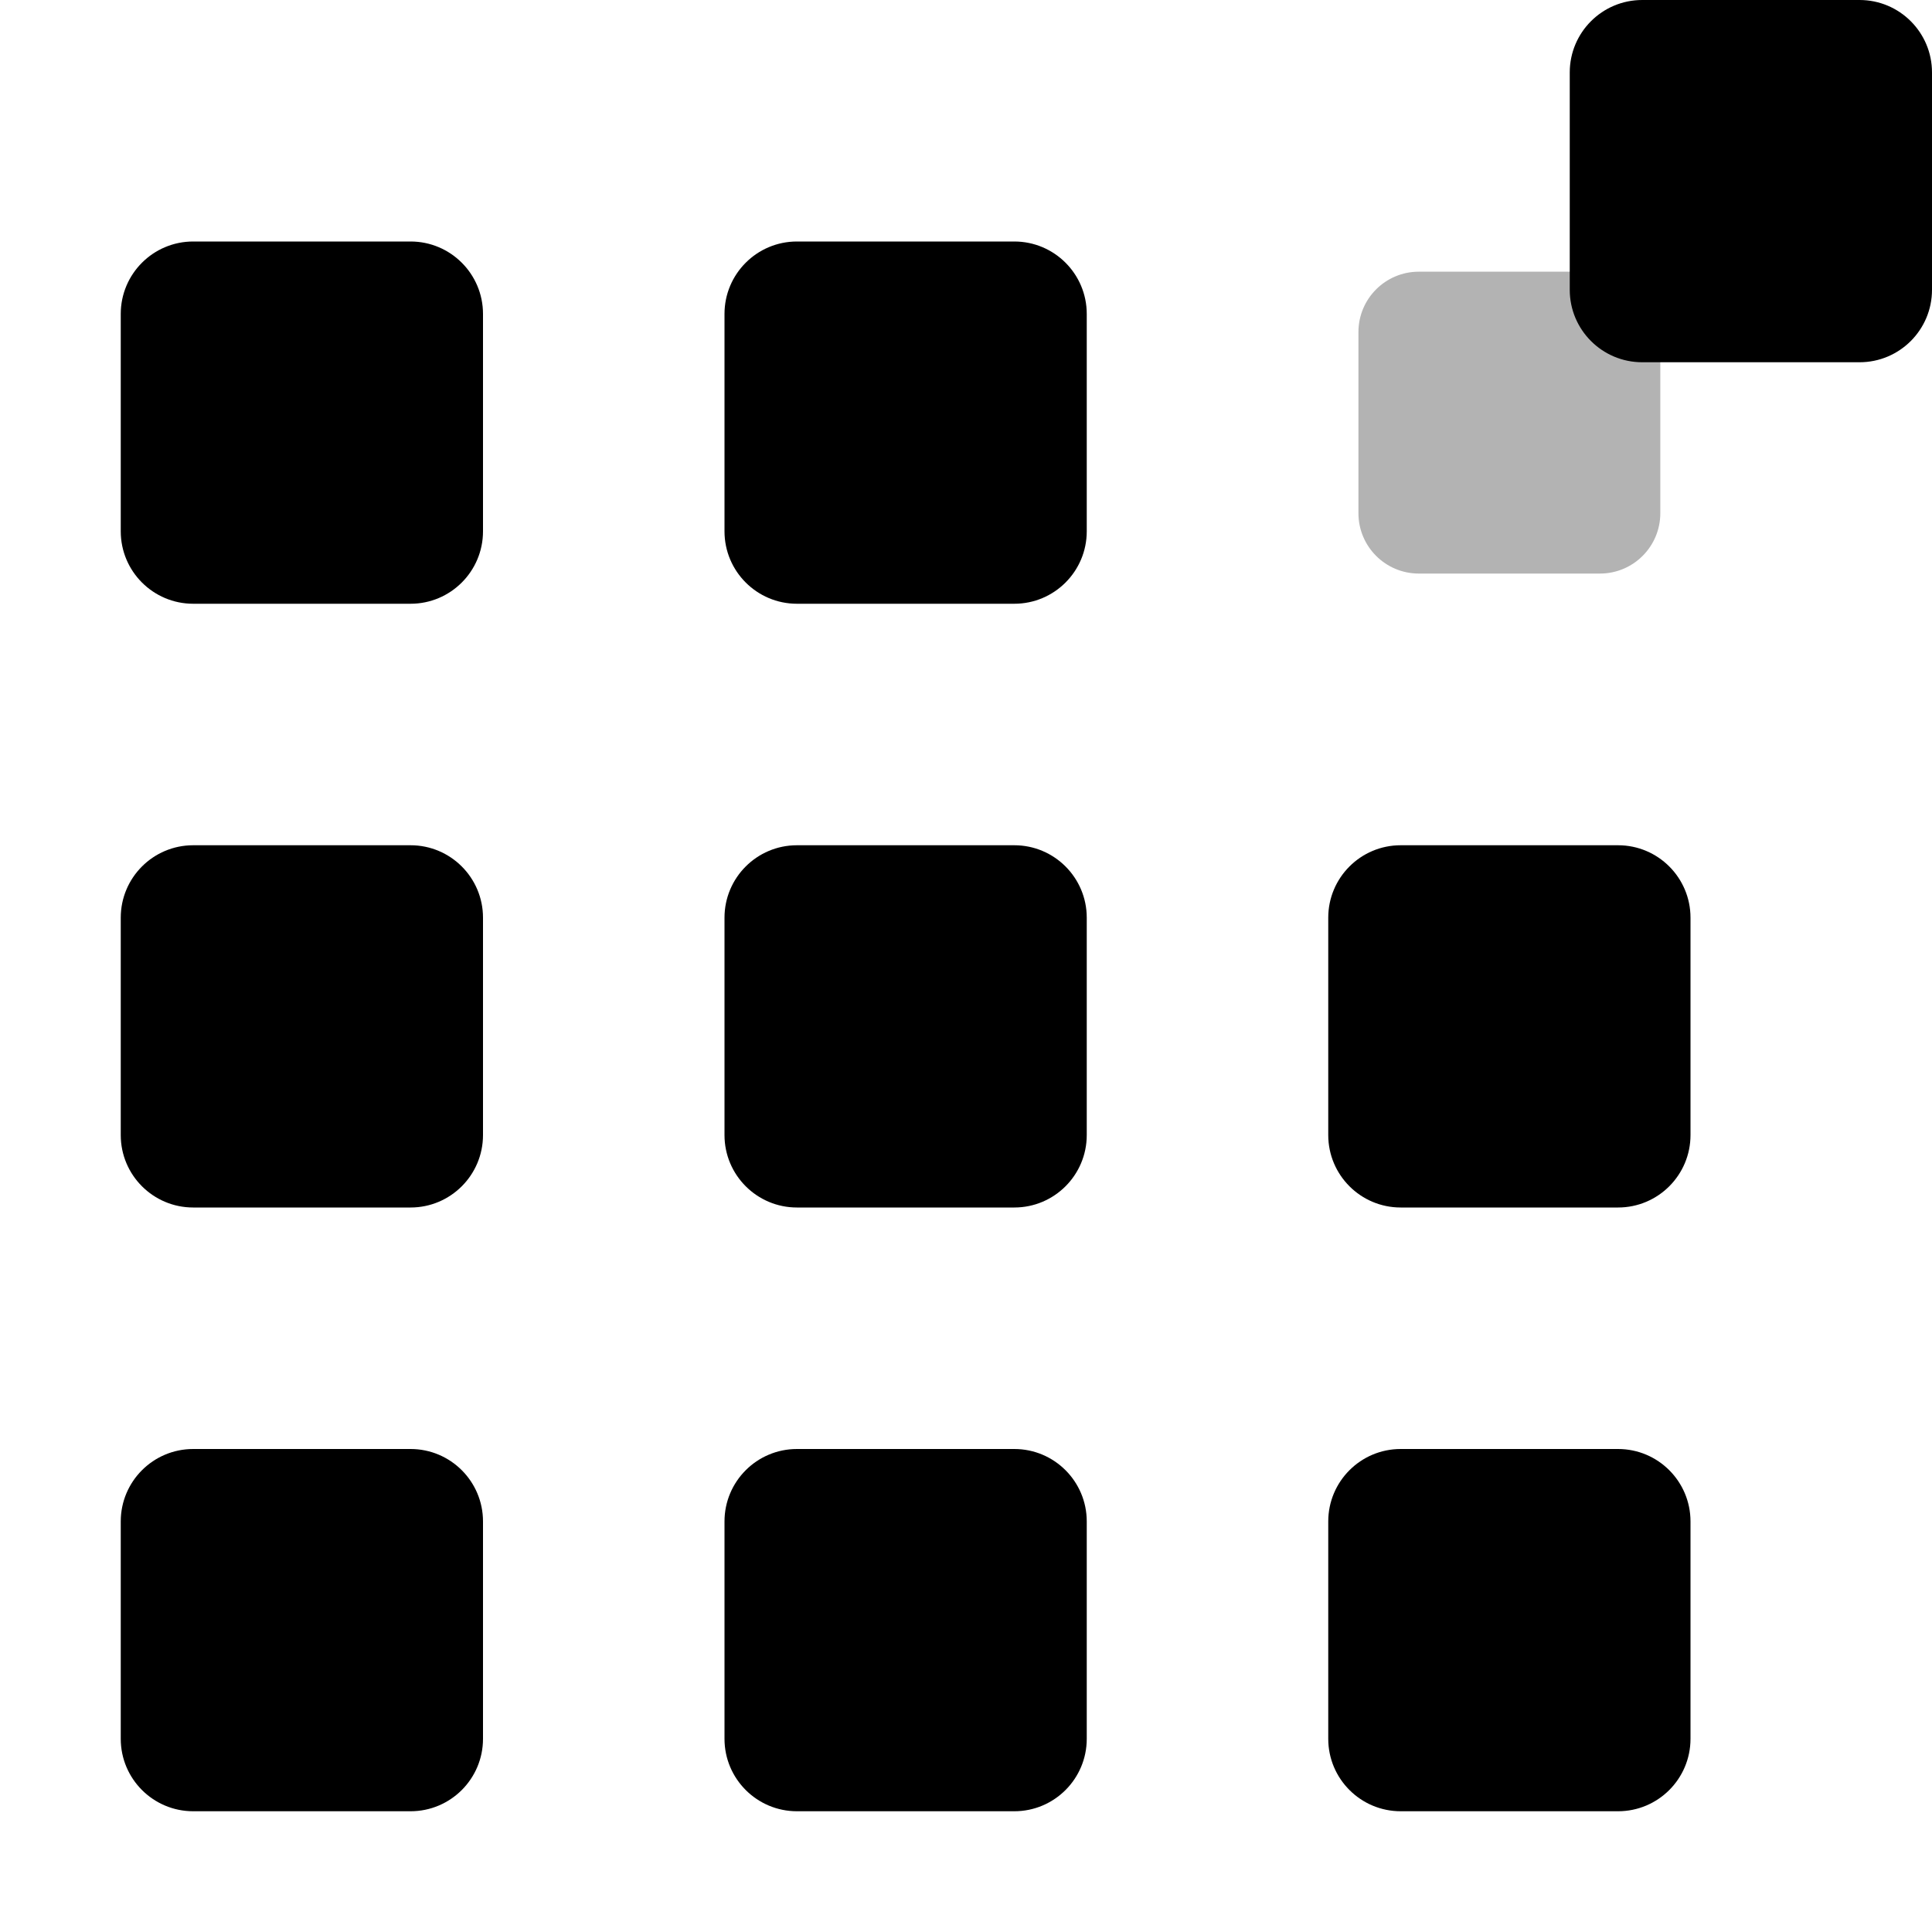
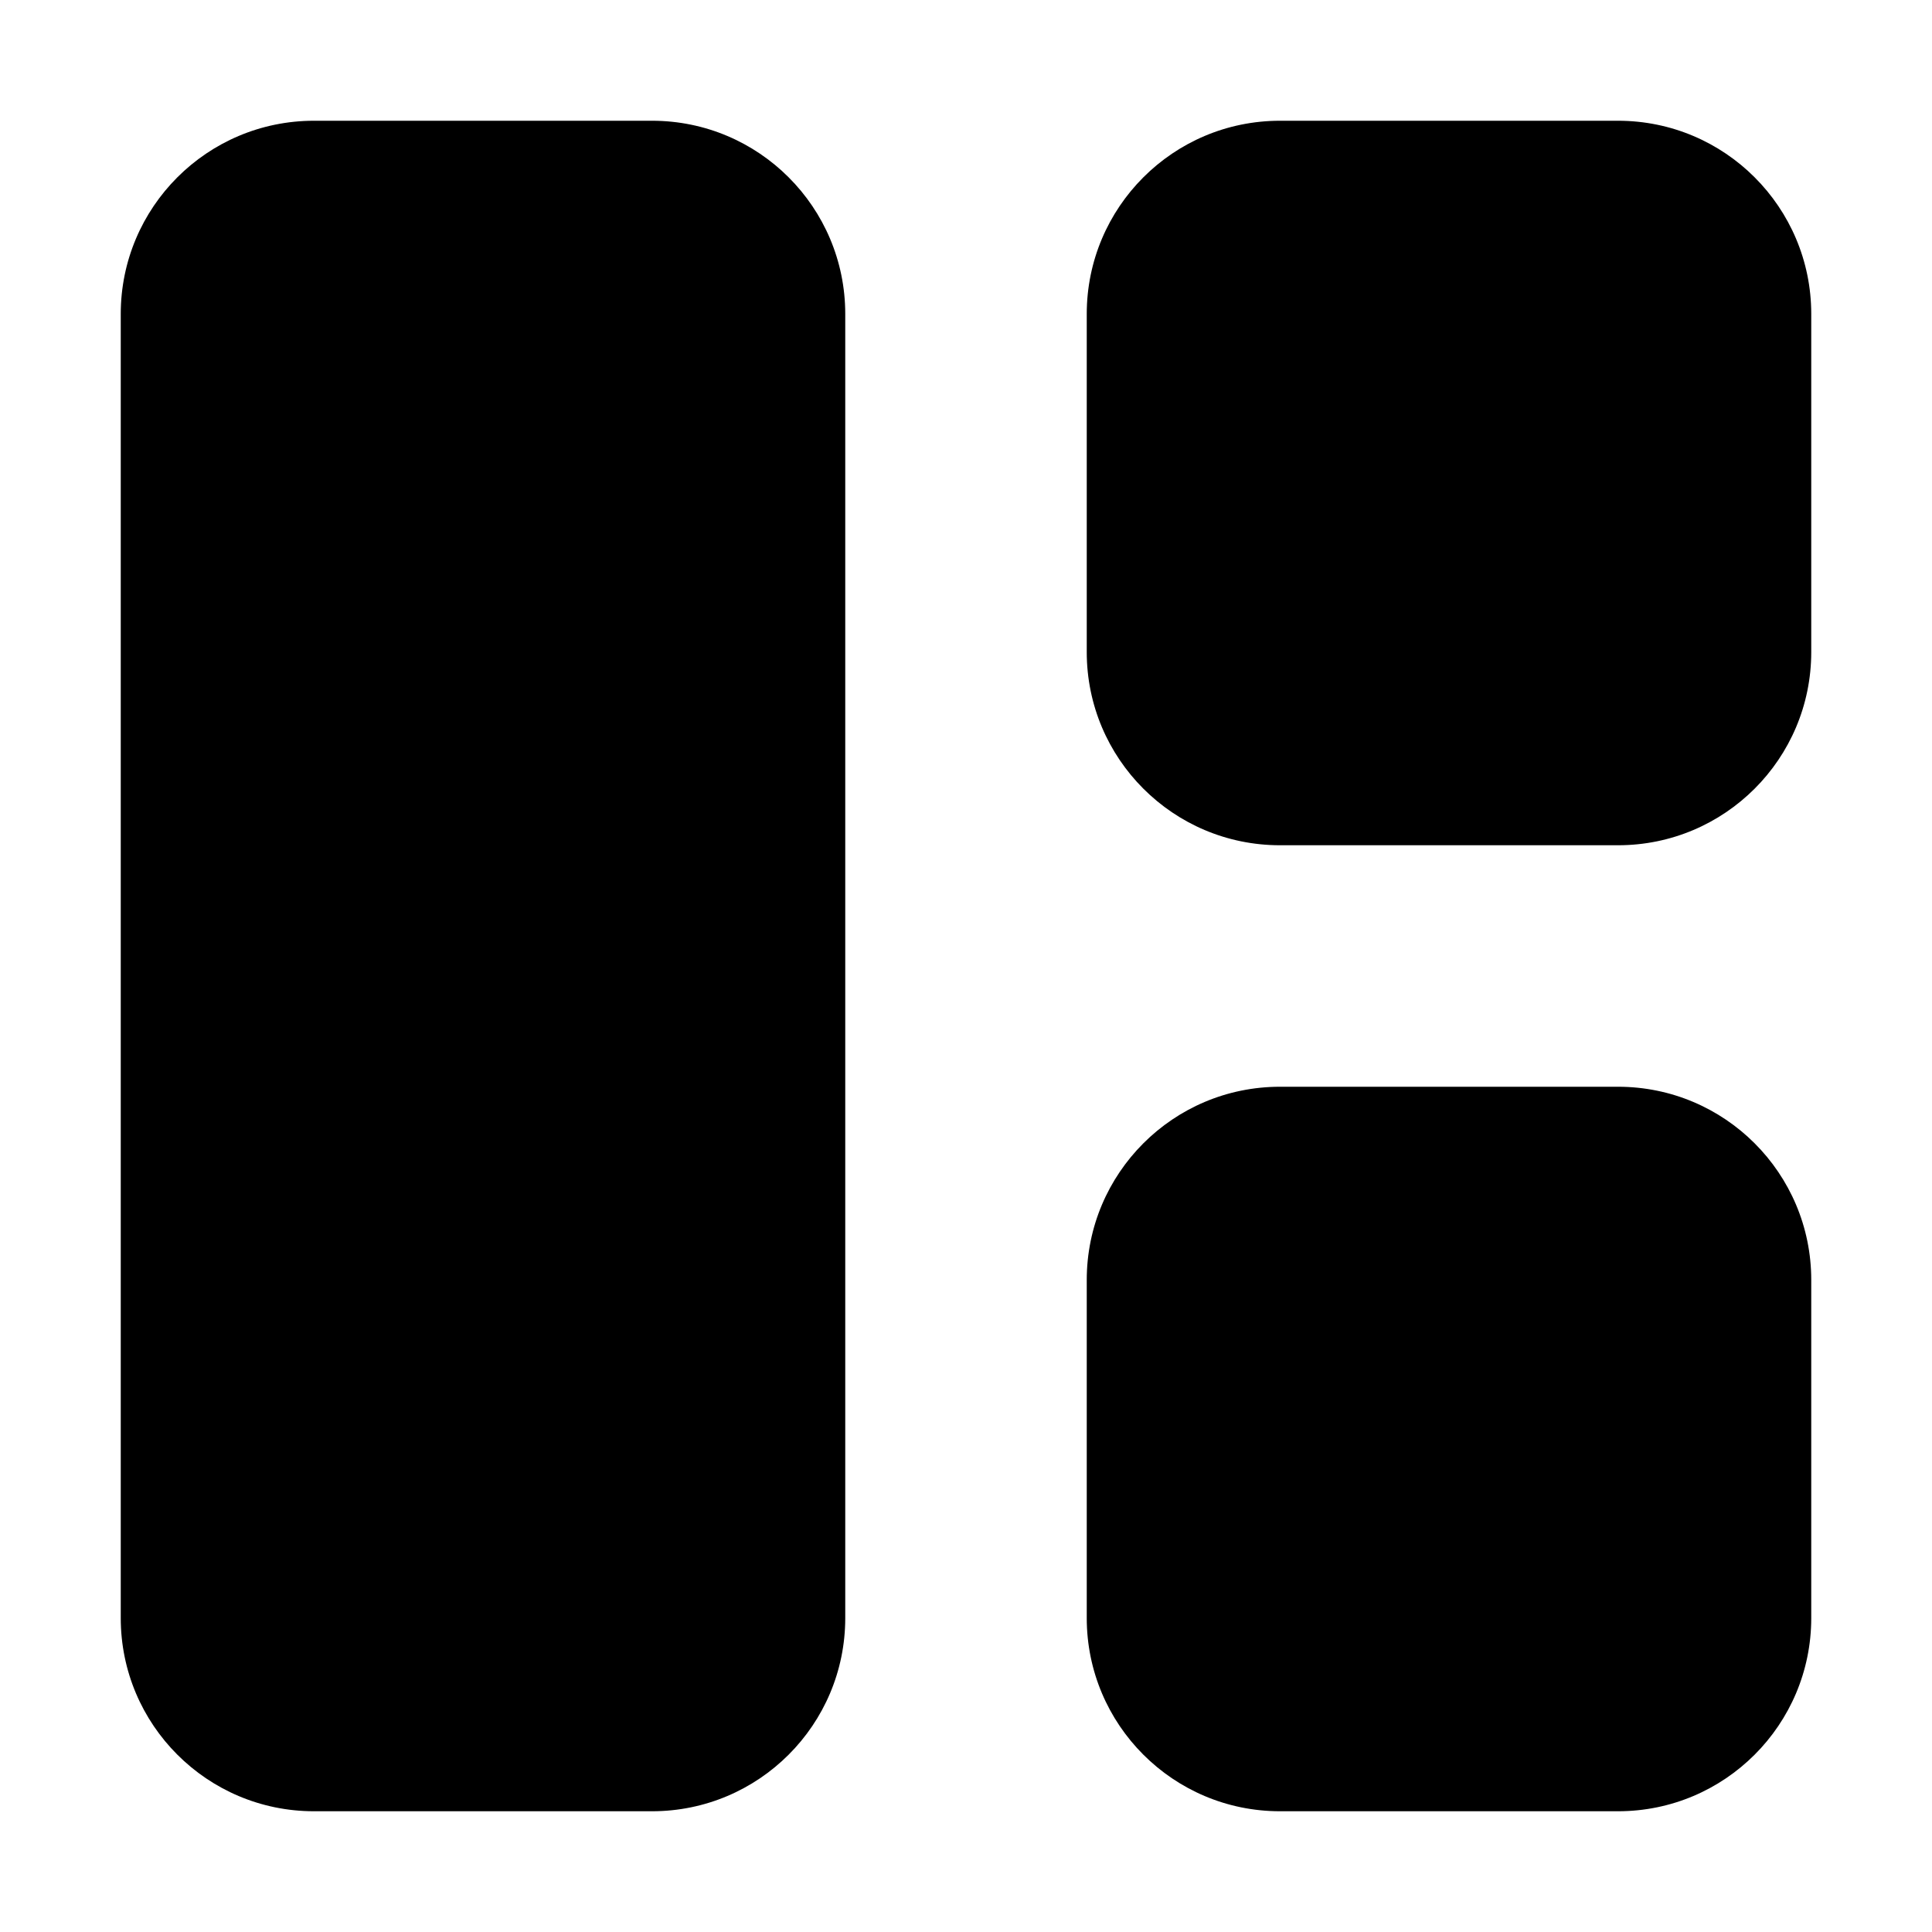
- <svg xmlns="http://www.w3.org/2000/svg" viewBox="0 0 16 16" width="16" height="16" role="img" aria-label="Unhog menu-bar template icon: grid of memory cells with one cell stepped out">
+ <svg xmlns="http://www.w3.org/2000/svg" viewBox="0 0 16 16" width="16" height="16" role="img" aria-label="Unhog menu-bar template icon: the Relief mark — a tall bar beside two stacked tiles forming an open square.">
  <g fill="#000000">
-     <rect x="1" y="2" width="3" height="3" rx="0.6" />
-     <rect x="6" y="2" width="3" height="3" rx="0.6" />
-     <rect x="1" y="7" width="3" height="3" rx="0.6" />
-     <rect x="6" y="7" width="3" height="3" rx="0.6" />
-     <rect x="11" y="7" width="3" height="3" rx="0.6" />
-     <rect x="1" y="12" width="3" height="3" rx="0.6" />
-     <rect x="6" y="12" width="3" height="3" rx="0.6" />
-     <rect x="11" y="12" width="3" height="3" rx="0.6" />
-     <rect x="11.25" y="2.25" width="2.5" height="2.5" rx="0.5" opacity="0.3" />
-     <rect x="13" y="0" width="3" height="3" rx="0.6" />
+     <rect x="1" y="1" width="6" height="14" rx="1.6" />
+     <rect x="9" y="1" width="6" height="6" rx="1.6" />
+     <rect x="9" y="9" width="6" height="6" rx="1.6" />
  </g>
</svg>
